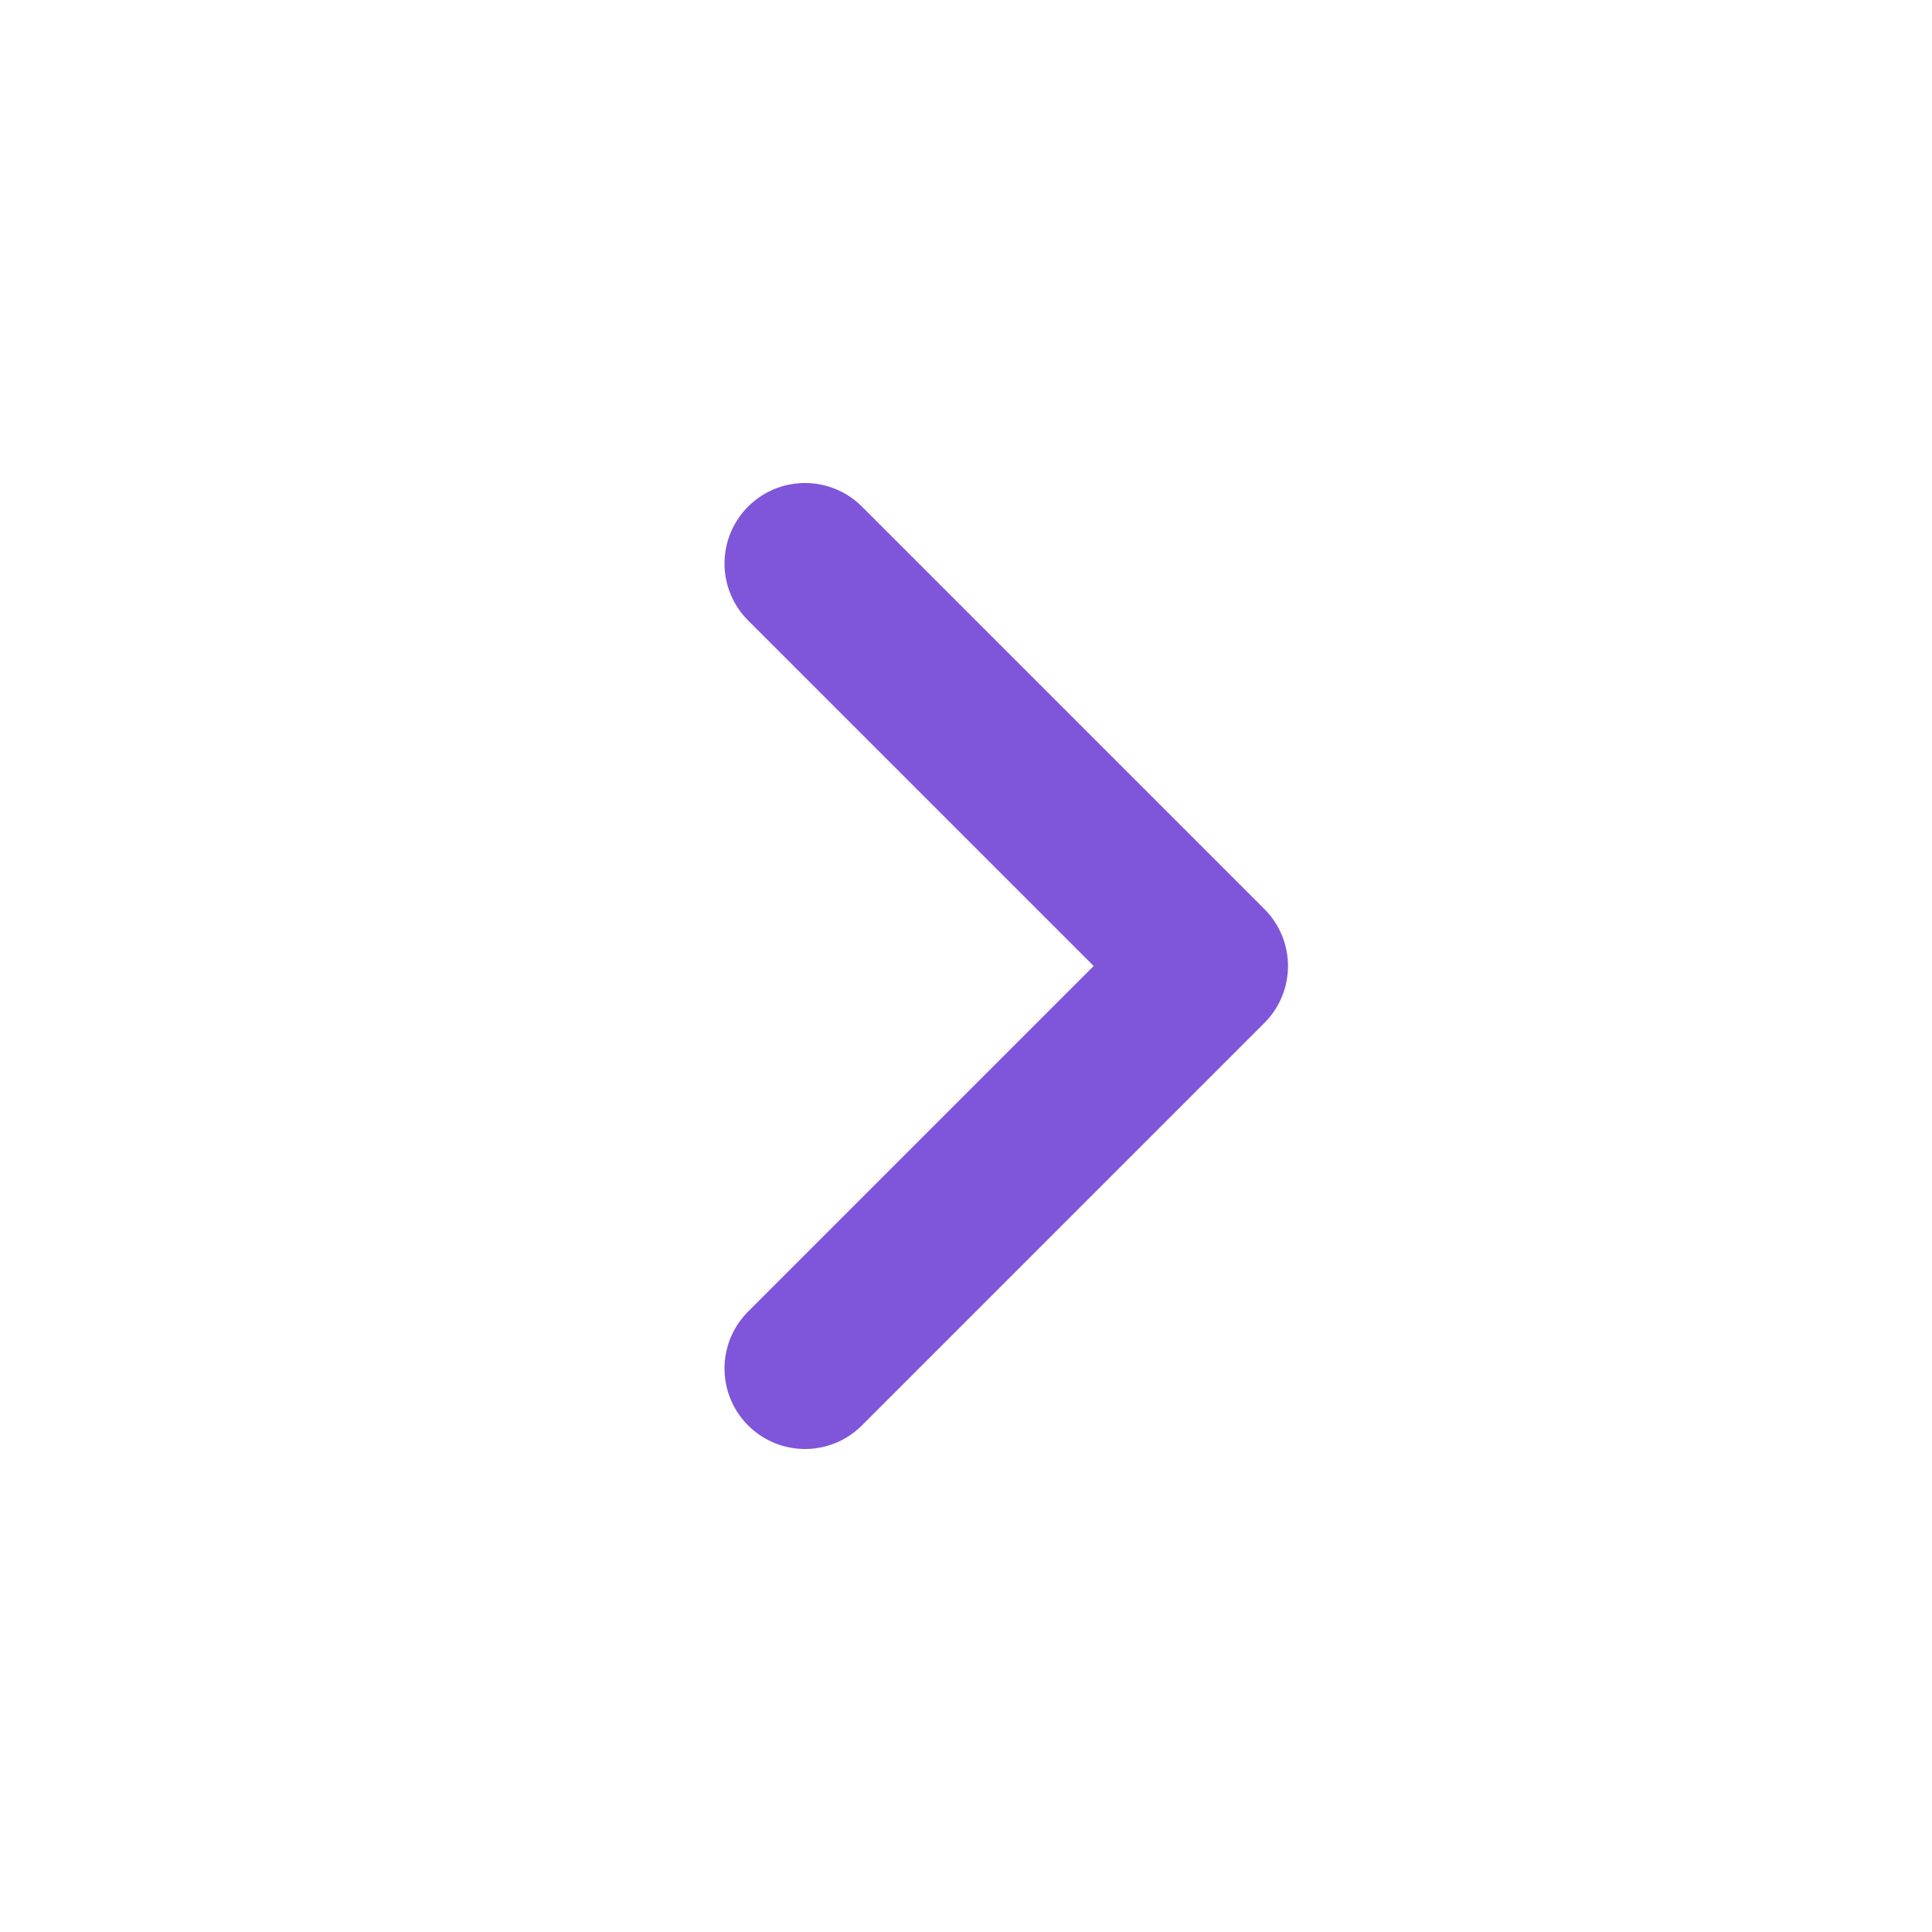
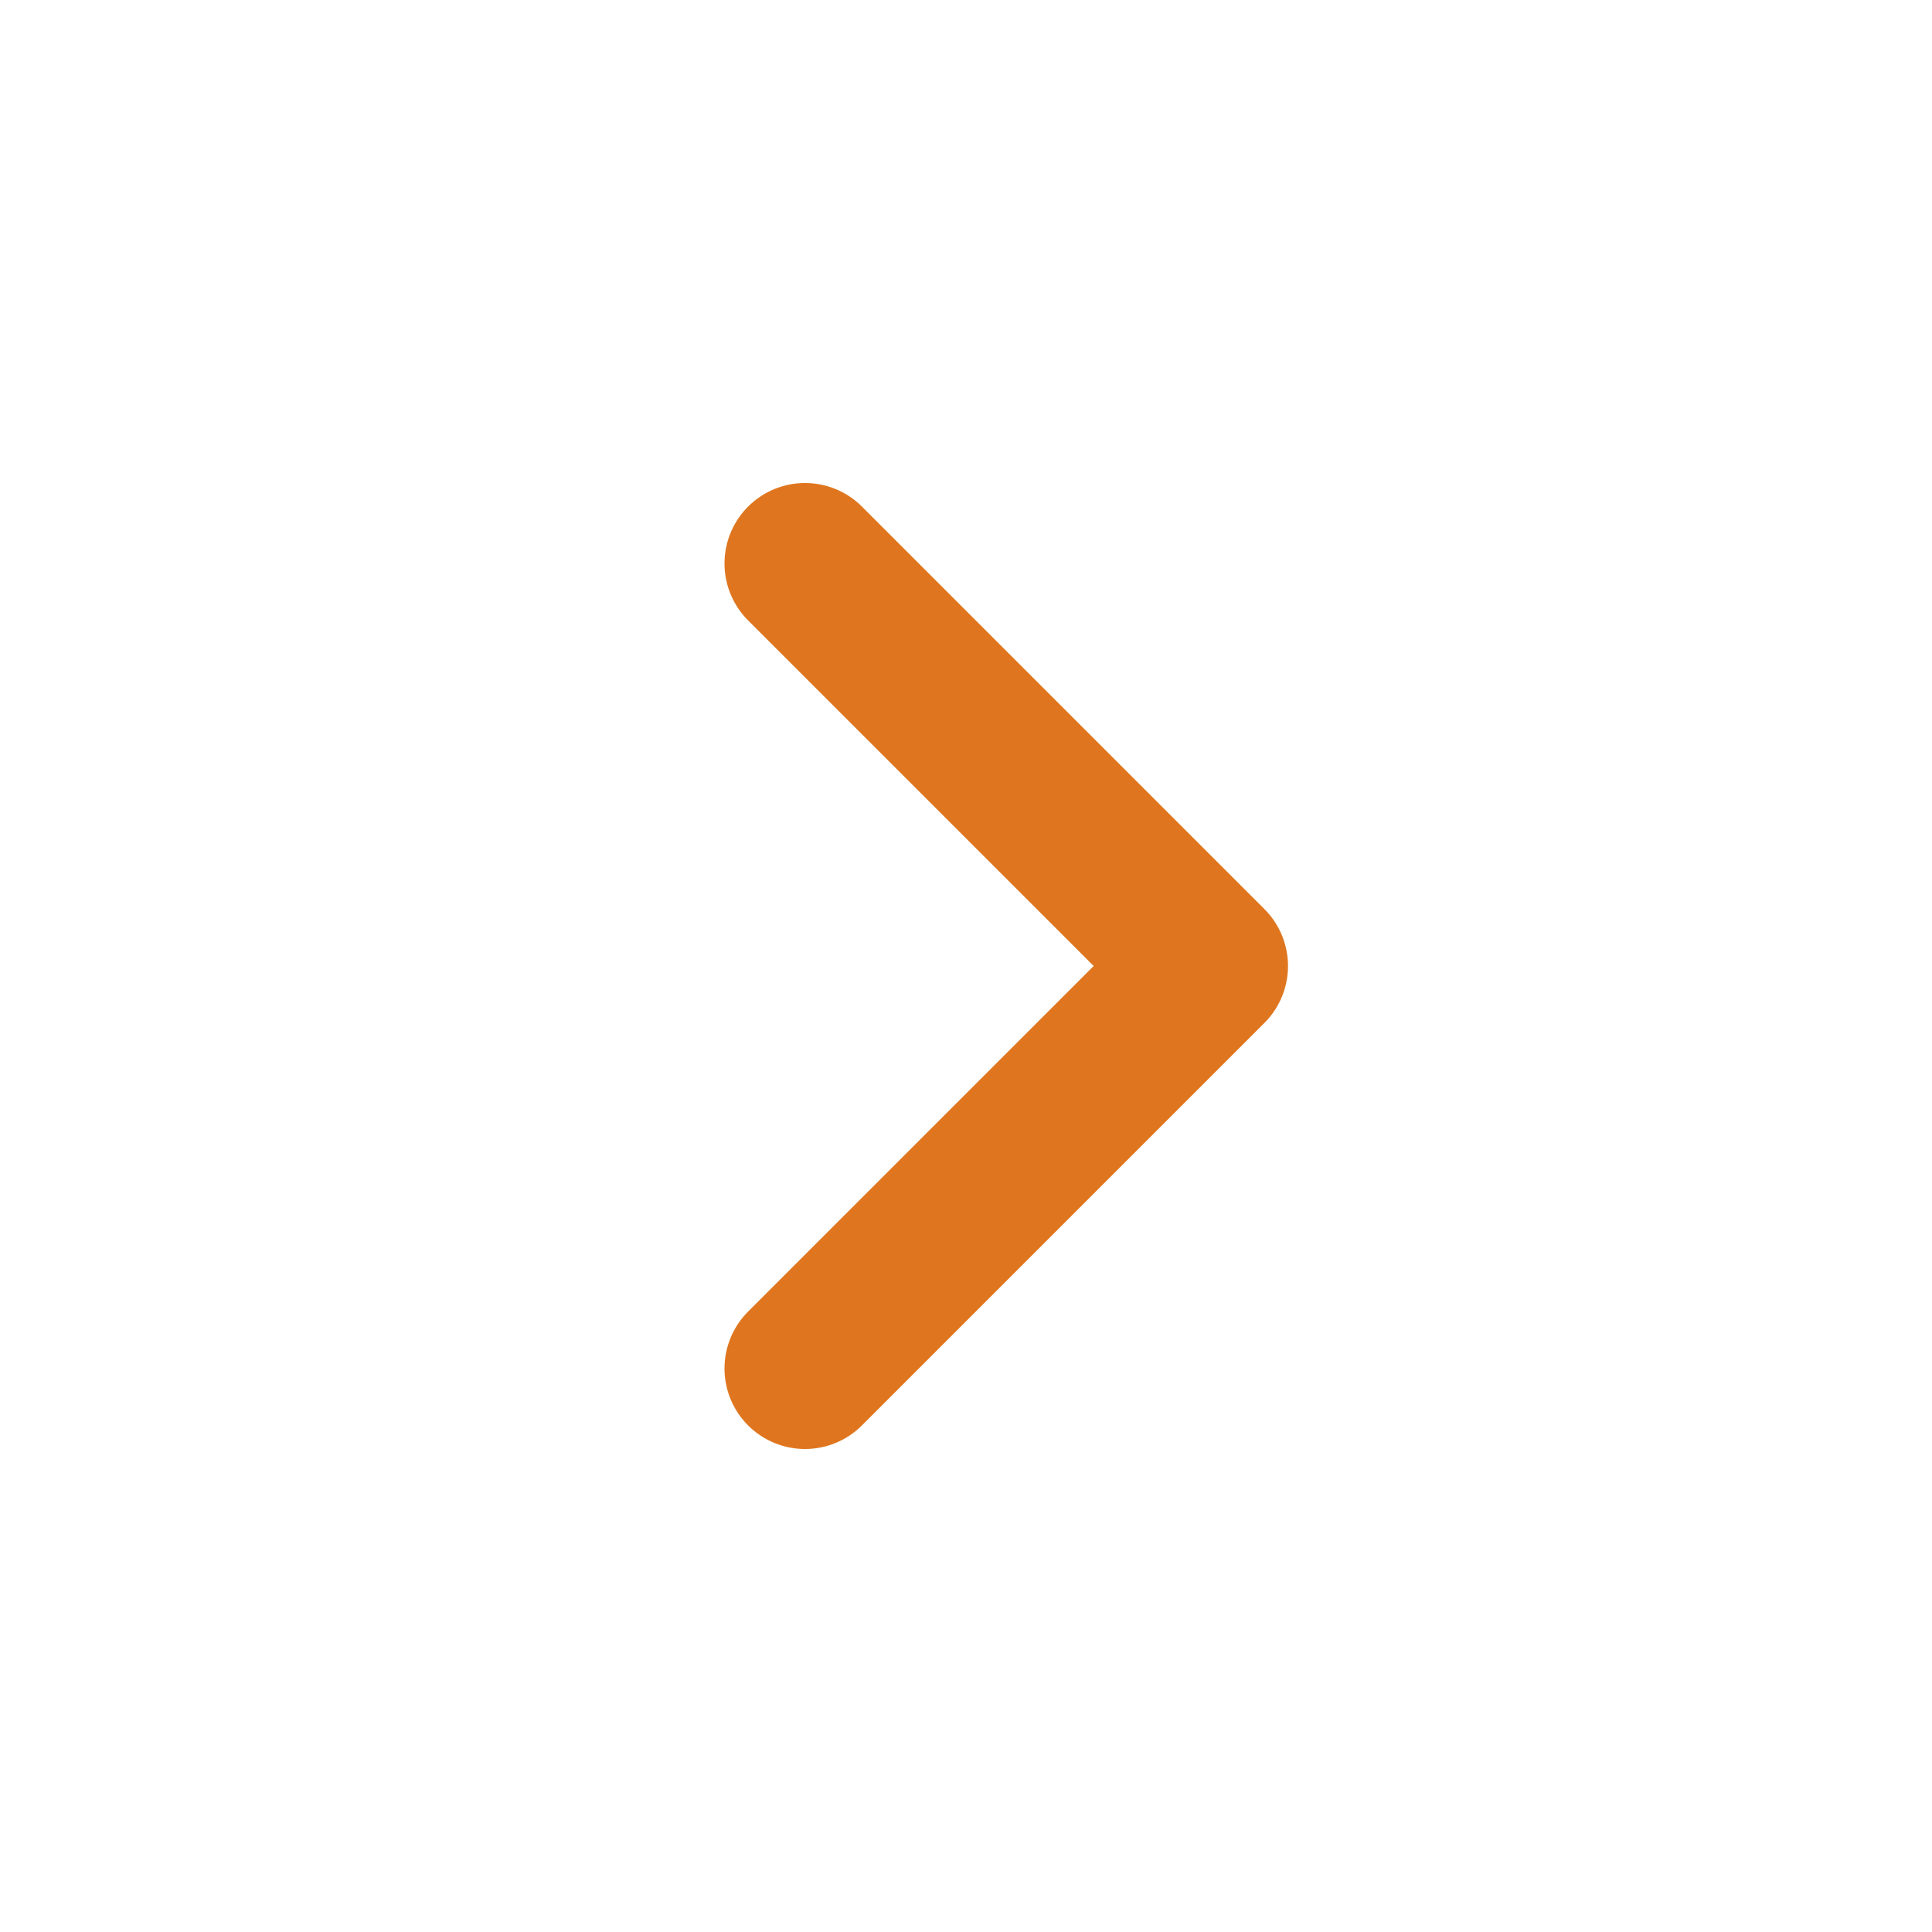
<svg xmlns="http://www.w3.org/2000/svg" width="24" height="24" viewBox="0 0 24 24" fill="none">
-   <path d="M10 17L15 12L10 7" stroke="#7F56D9" stroke-width="2" stroke-linecap="round" stroke-linejoin="round" />
+   <path d="M10 17L15 12L10 7" stroke="#DF761F" stroke-width="2" stroke-linecap="round" stroke-linejoin="round" />
</svg>
